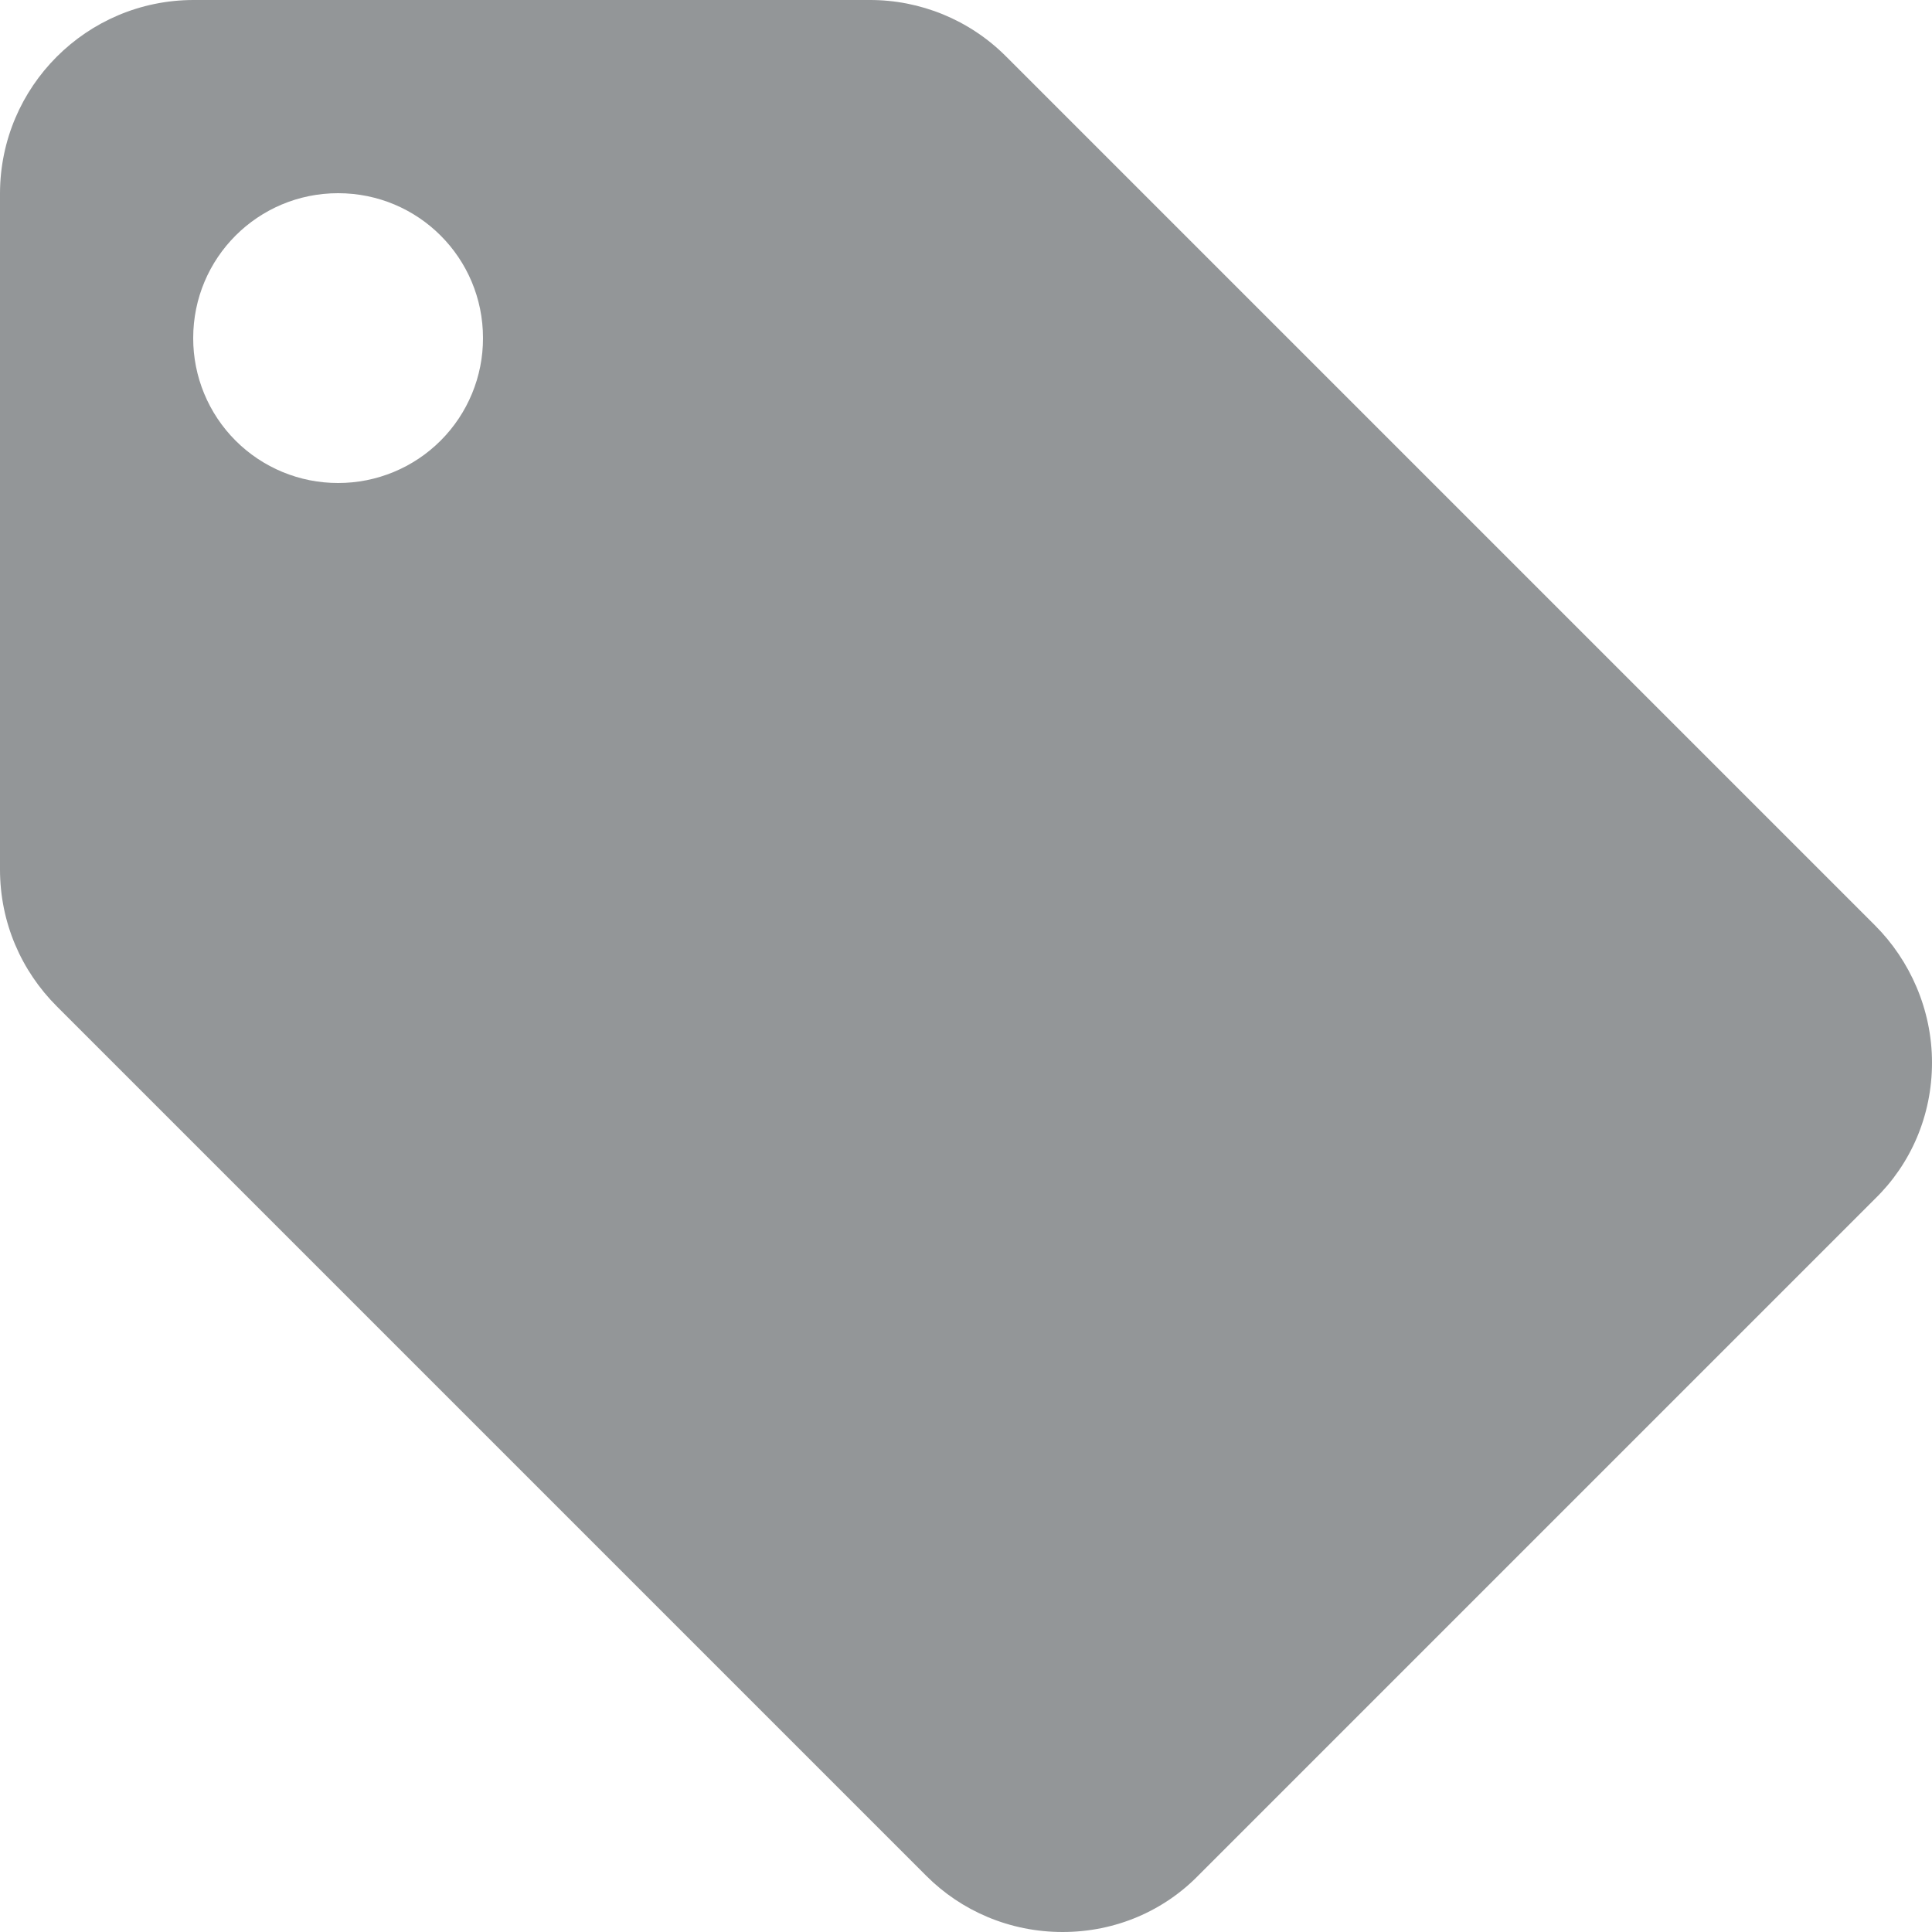
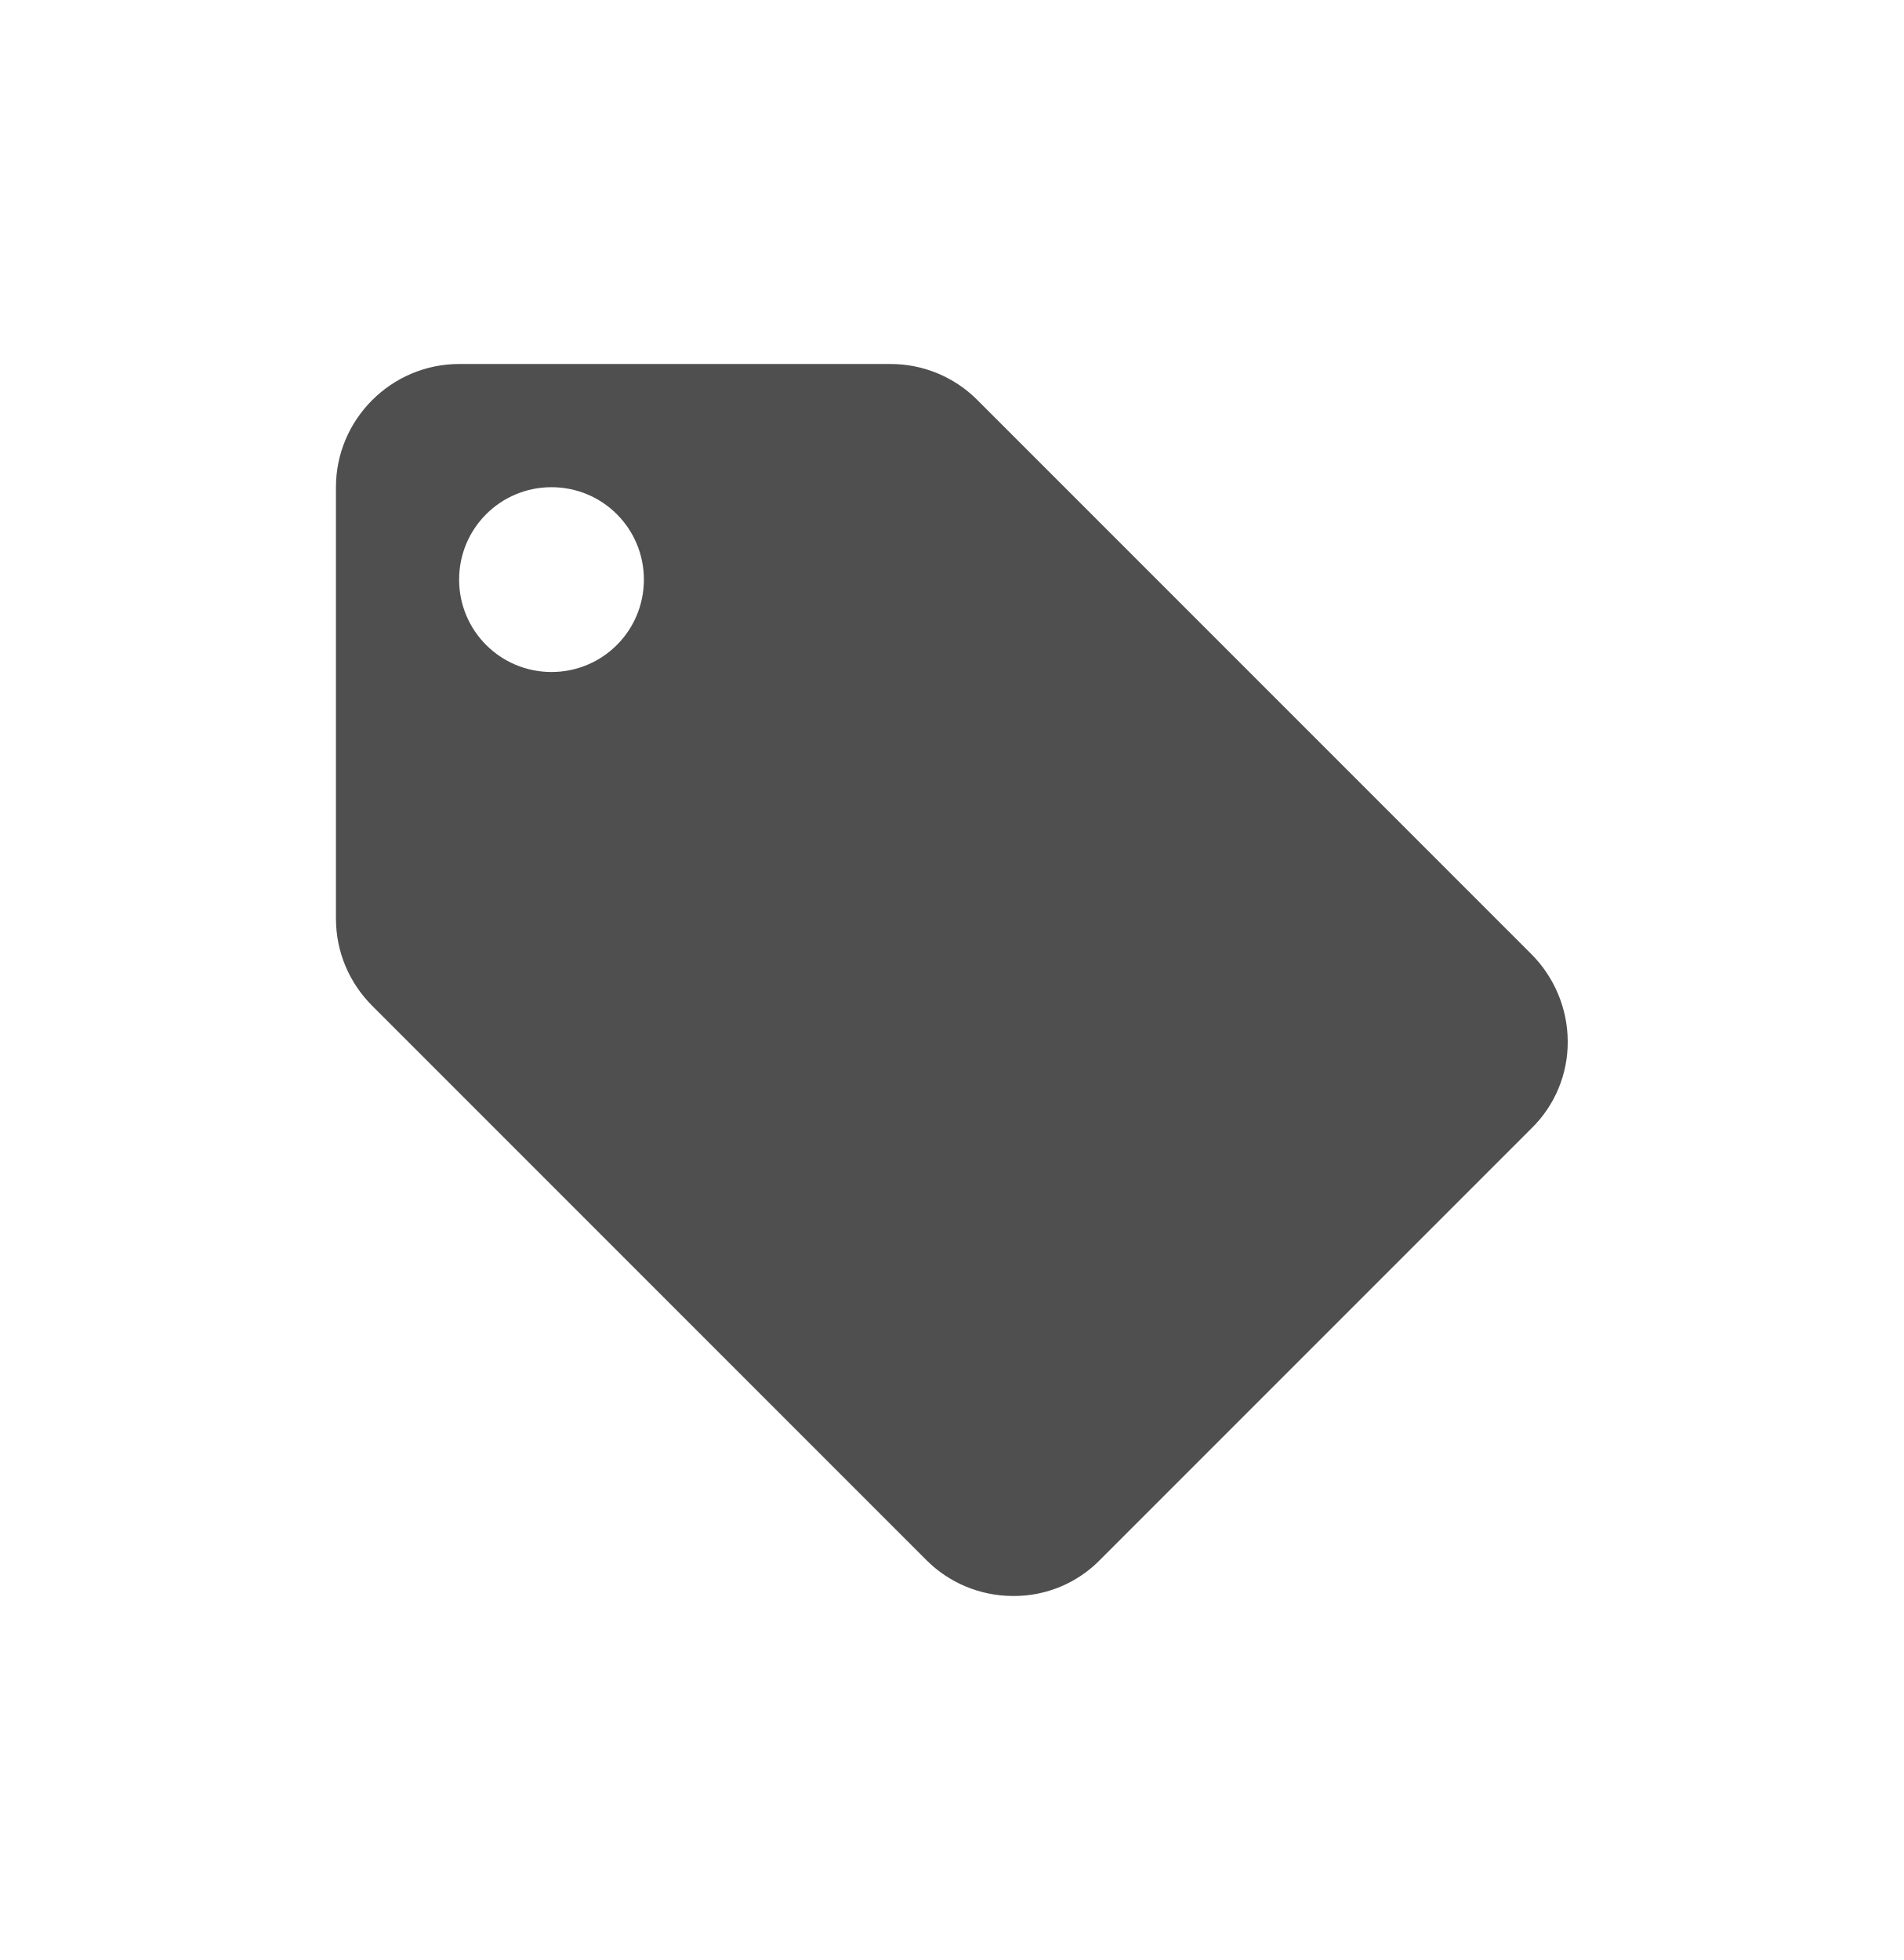
- <svg xmlns="http://www.w3.org/2000/svg" role="presentation" width="25" height="25" fill="none" viewBox="0 0 25 25">
-   <path fill="#939698" d="M24.263 11.975L13.013.725A2.484 2.484 0 0011.25 0H2.5A2.507 2.507 0 000 2.5v8.75c0 .688.275 1.313.738 1.775l11.25 11.25c.45.45 1.075.725 1.762.725.688 0 1.313-.275 1.763-.738l8.75-8.75c.462-.45.737-1.075.737-1.762 0-.688-.287-1.325-.737-1.775zM4.375 6.25A1.872 1.872 0 012.5 4.375c0-1.038.838-1.875 1.875-1.875 1.038 0 1.875.837 1.875 1.875A1.872 1.872 0 014.375 6.25z" />
+ <svg xmlns="http://www.w3.org/2000/svg" width="34" height="35" fill="none">
+   <path d="m27.351 17.038-9.9-9.9A2.186 2.186 0 0 0 15.9 6.5H8.2C6.99 6.5 6 7.49 6 8.7v7.7c0 .605.242 1.155.649 1.562l9.9 9.9c.396.396.946.638 1.551.638a2.15 2.15 0 0 0 1.551-.649l7.7-7.7A2.15 2.15 0 0 0 28 18.6c0-.605-.253-1.166-.649-1.562ZM9.85 12c-.913 0-1.65-.737-1.65-1.65 0-.913.737-1.65 1.65-1.65.913 0 1.65.737 1.65 1.65 0 .913-.737 1.65-1.65 1.65Z" fill="#4F4F4F" />
</svg>
